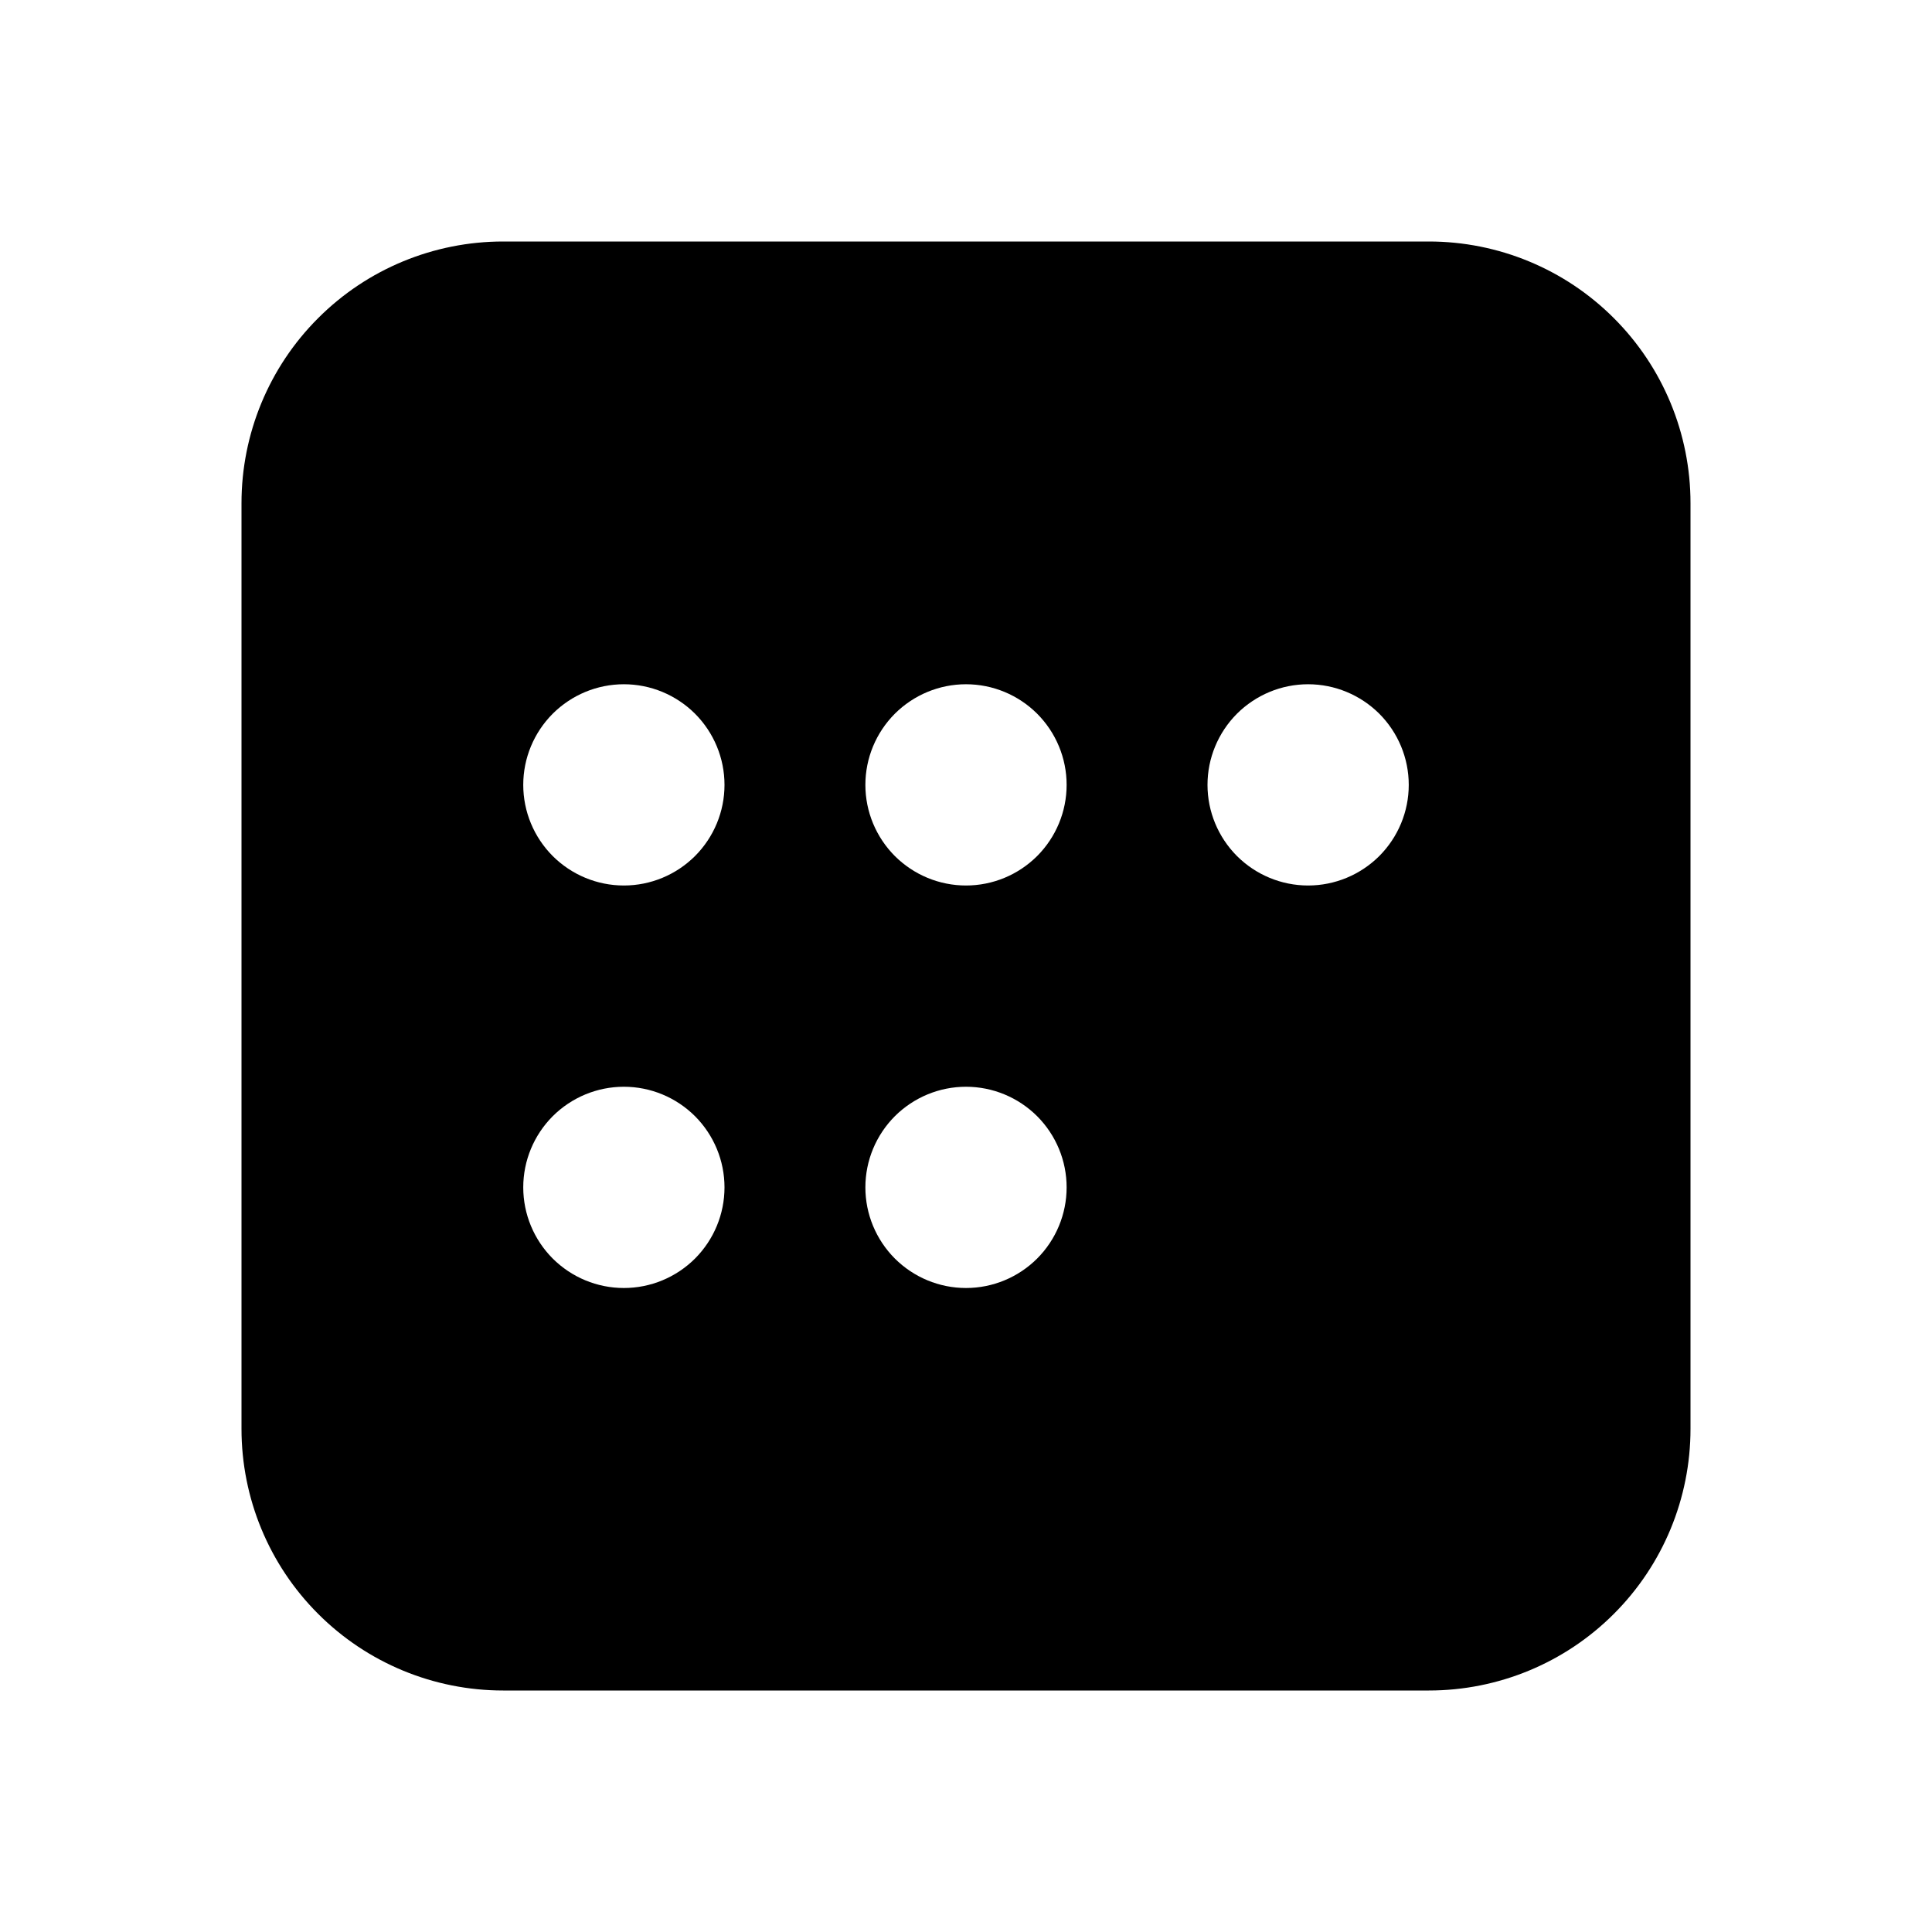
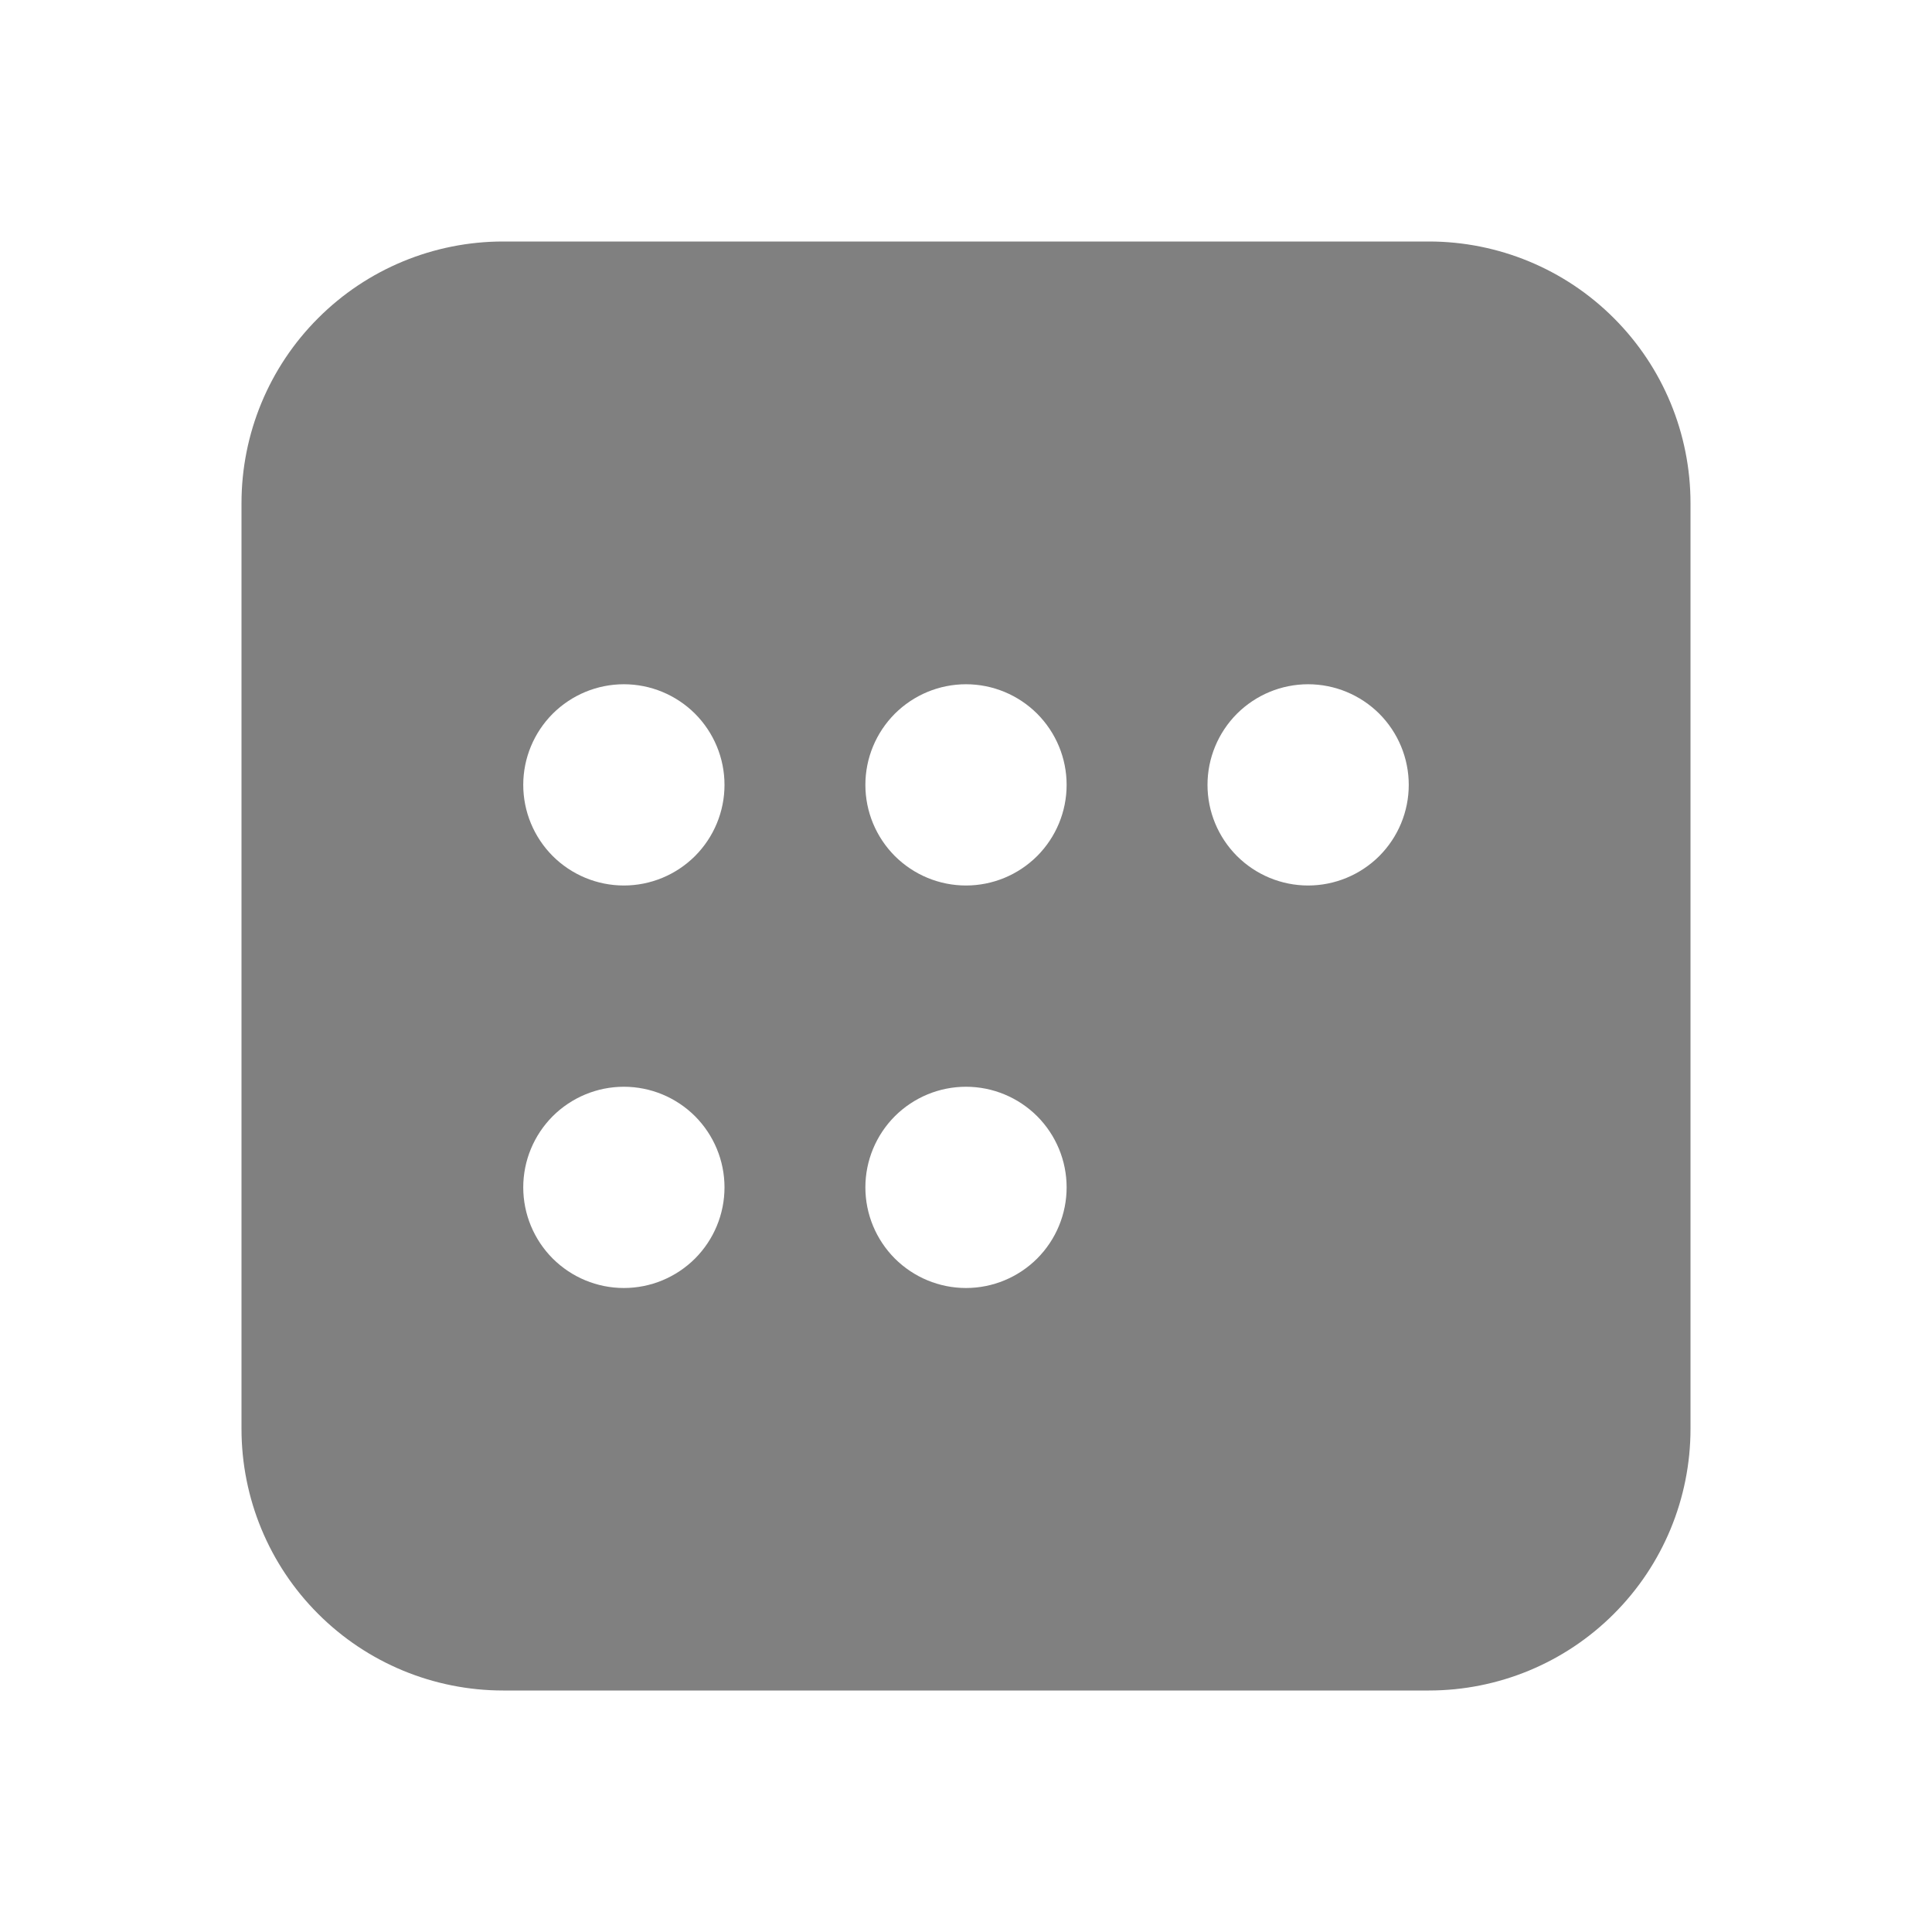
- <svg xmlns="http://www.w3.org/2000/svg" width="24" height="24" viewBox="0 0 24 24" fill="none">
-   <path d="M17.75 3C18.612 3 19.439 3.342 20.048 3.952C20.658 4.561 21 5.388 21 6.25V17.75C21 18.612 20.658 19.439 20.048 20.048C19.439 20.658 18.612 21 17.75 21H6.25C5.388 21 4.561 20.658 3.952 20.048C3.342 19.439 3 18.612 3 17.75V6.25C3 5.388 3.342 4.561 3.952 3.952C4.561 3.342 5.388 3 6.25 3H17.75ZM7.75 13.5C7.418 13.5 7.101 13.632 6.866 13.866C6.632 14.101 6.5 14.418 6.5 14.75C6.5 15.082 6.632 15.399 6.866 15.634C7.101 15.868 7.418 16 7.75 16C8.082 16 8.399 15.868 8.634 15.634C8.868 15.399 9 15.082 9 14.75C9 14.418 8.868 14.101 8.634 13.866C8.399 13.632 8.082 13.5 7.75 13.5ZM12 13.5C11.668 13.5 11.351 13.632 11.116 13.866C10.882 14.101 10.75 14.418 10.75 14.75C10.75 15.082 10.882 15.399 11.116 15.634C11.351 15.868 11.668 16 12 16C12.332 16 12.649 15.868 12.884 15.634C13.118 15.399 13.25 15.082 13.25 14.75C13.25 14.418 13.118 14.101 12.884 13.866C12.649 13.632 12.332 13.5 12 13.5V13.5ZM7.75 8.5C7.418 8.5 7.101 8.632 6.866 8.866C6.632 9.101 6.5 9.418 6.5 9.75C6.5 10.082 6.632 10.399 6.866 10.634C7.101 10.868 7.418 11 7.75 11C8.082 11 8.399 10.868 8.634 10.634C8.868 10.399 9 10.082 9 9.75C9 9.418 8.868 9.101 8.634 8.866C8.399 8.632 8.082 8.5 7.75 8.5ZM12 8.5C11.668 8.5 11.351 8.632 11.116 8.866C10.882 9.101 10.75 9.418 10.75 9.75C10.75 10.082 10.882 10.399 11.116 10.634C11.351 10.868 11.668 11 12 11C12.332 11 12.649 10.868 12.884 10.634C13.118 10.399 13.25 10.082 13.25 9.75C13.25 9.418 13.118 9.101 12.884 8.866C12.649 8.632 12.332 8.5 12 8.5V8.5ZM16.25 8.5C15.918 8.5 15.601 8.632 15.366 8.866C15.132 9.101 15 9.418 15 9.75C15 10.082 15.132 10.399 15.366 10.634C15.601 10.868 15.918 11 16.25 11C16.581 11 16.899 10.868 17.134 10.634C17.368 10.399 17.5 10.082 17.5 9.75C17.5 9.418 17.368 9.101 17.134 8.866C16.899 8.632 16.581 8.5 16.25 8.5Z" fill="black" />
+ <svg xmlns="http://www.w3.org/2000/svg" width="27" height="27" viewBox="0 0 24 24" fill="none">
+   <path d="M17.75 3C18.612 3 19.439 3.342 20.048 3.952C20.658 4.561 21 5.388 21 6.25V17.75C21 18.612 20.658 19.439 20.048 20.048C19.439 20.658 18.612 21 17.75 21H6.25C5.388 21 4.561 20.658 3.952 20.048C3.342 19.439 3 18.612 3 17.75V6.25C3 5.388 3.342 4.561 3.952 3.952C4.561 3.342 5.388 3 6.25 3H17.75ZM7.75 13.5C7.418 13.5 7.101 13.632 6.866 13.866C6.632 14.101 6.5 14.418 6.5 14.75C6.5 15.082 6.632 15.399 6.866 15.634C7.101 15.868 7.418 16 7.75 16C8.082 16 8.399 15.868 8.634 15.634C8.868 15.399 9 15.082 9 14.75C9 14.418 8.868 14.101 8.634 13.866C8.399 13.632 8.082 13.5 7.75 13.5ZM12 13.5C11.668 13.5 11.351 13.632 11.116 13.866C10.882 14.101 10.75 14.418 10.75 14.75C10.75 15.082 10.882 15.399 11.116 15.634C11.351 15.868 11.668 16 12 16C12.332 16 12.649 15.868 12.884 15.634C13.118 15.399 13.25 15.082 13.25 14.75C13.25 14.418 13.118 14.101 12.884 13.866C12.649 13.632 12.332 13.5 12 13.5V13.5ZM7.75 8.5C7.418 8.5 7.101 8.632 6.866 8.866C6.632 9.101 6.5 9.418 6.5 9.75C6.5 10.082 6.632 10.399 6.866 10.634C7.101 10.868 7.418 11 7.75 11C8.082 11 8.399 10.868 8.634 10.634C8.868 10.399 9 10.082 9 9.75C9 9.418 8.868 9.101 8.634 8.866C8.399 8.632 8.082 8.5 7.75 8.5ZM12 8.5C11.668 8.5 11.351 8.632 11.116 8.866C10.882 9.101 10.75 9.418 10.75 9.75C10.75 10.082 10.882 10.399 11.116 10.634C11.351 10.868 11.668 11 12 11C12.332 11 12.649 10.868 12.884 10.634C13.118 10.399 13.25 10.082 13.25 9.75C13.25 9.418 13.118 9.101 12.884 8.866C12.649 8.632 12.332 8.5 12 8.5V8.5ZM16.25 8.5C15.918 8.5 15.601 8.632 15.366 8.866C15.132 9.101 15 9.418 15 9.75C15 10.082 15.132 10.399 15.366 10.634C15.601 10.868 15.918 11 16.25 11C16.581 11 16.899 10.868 17.134 10.634C17.368 10.399 17.5 10.082 17.5 9.75C17.5 9.418 17.368 9.101 17.134 8.866C16.899 8.632 16.581 8.5 16.25 8.5Z" fill="gray" />
</svg>
